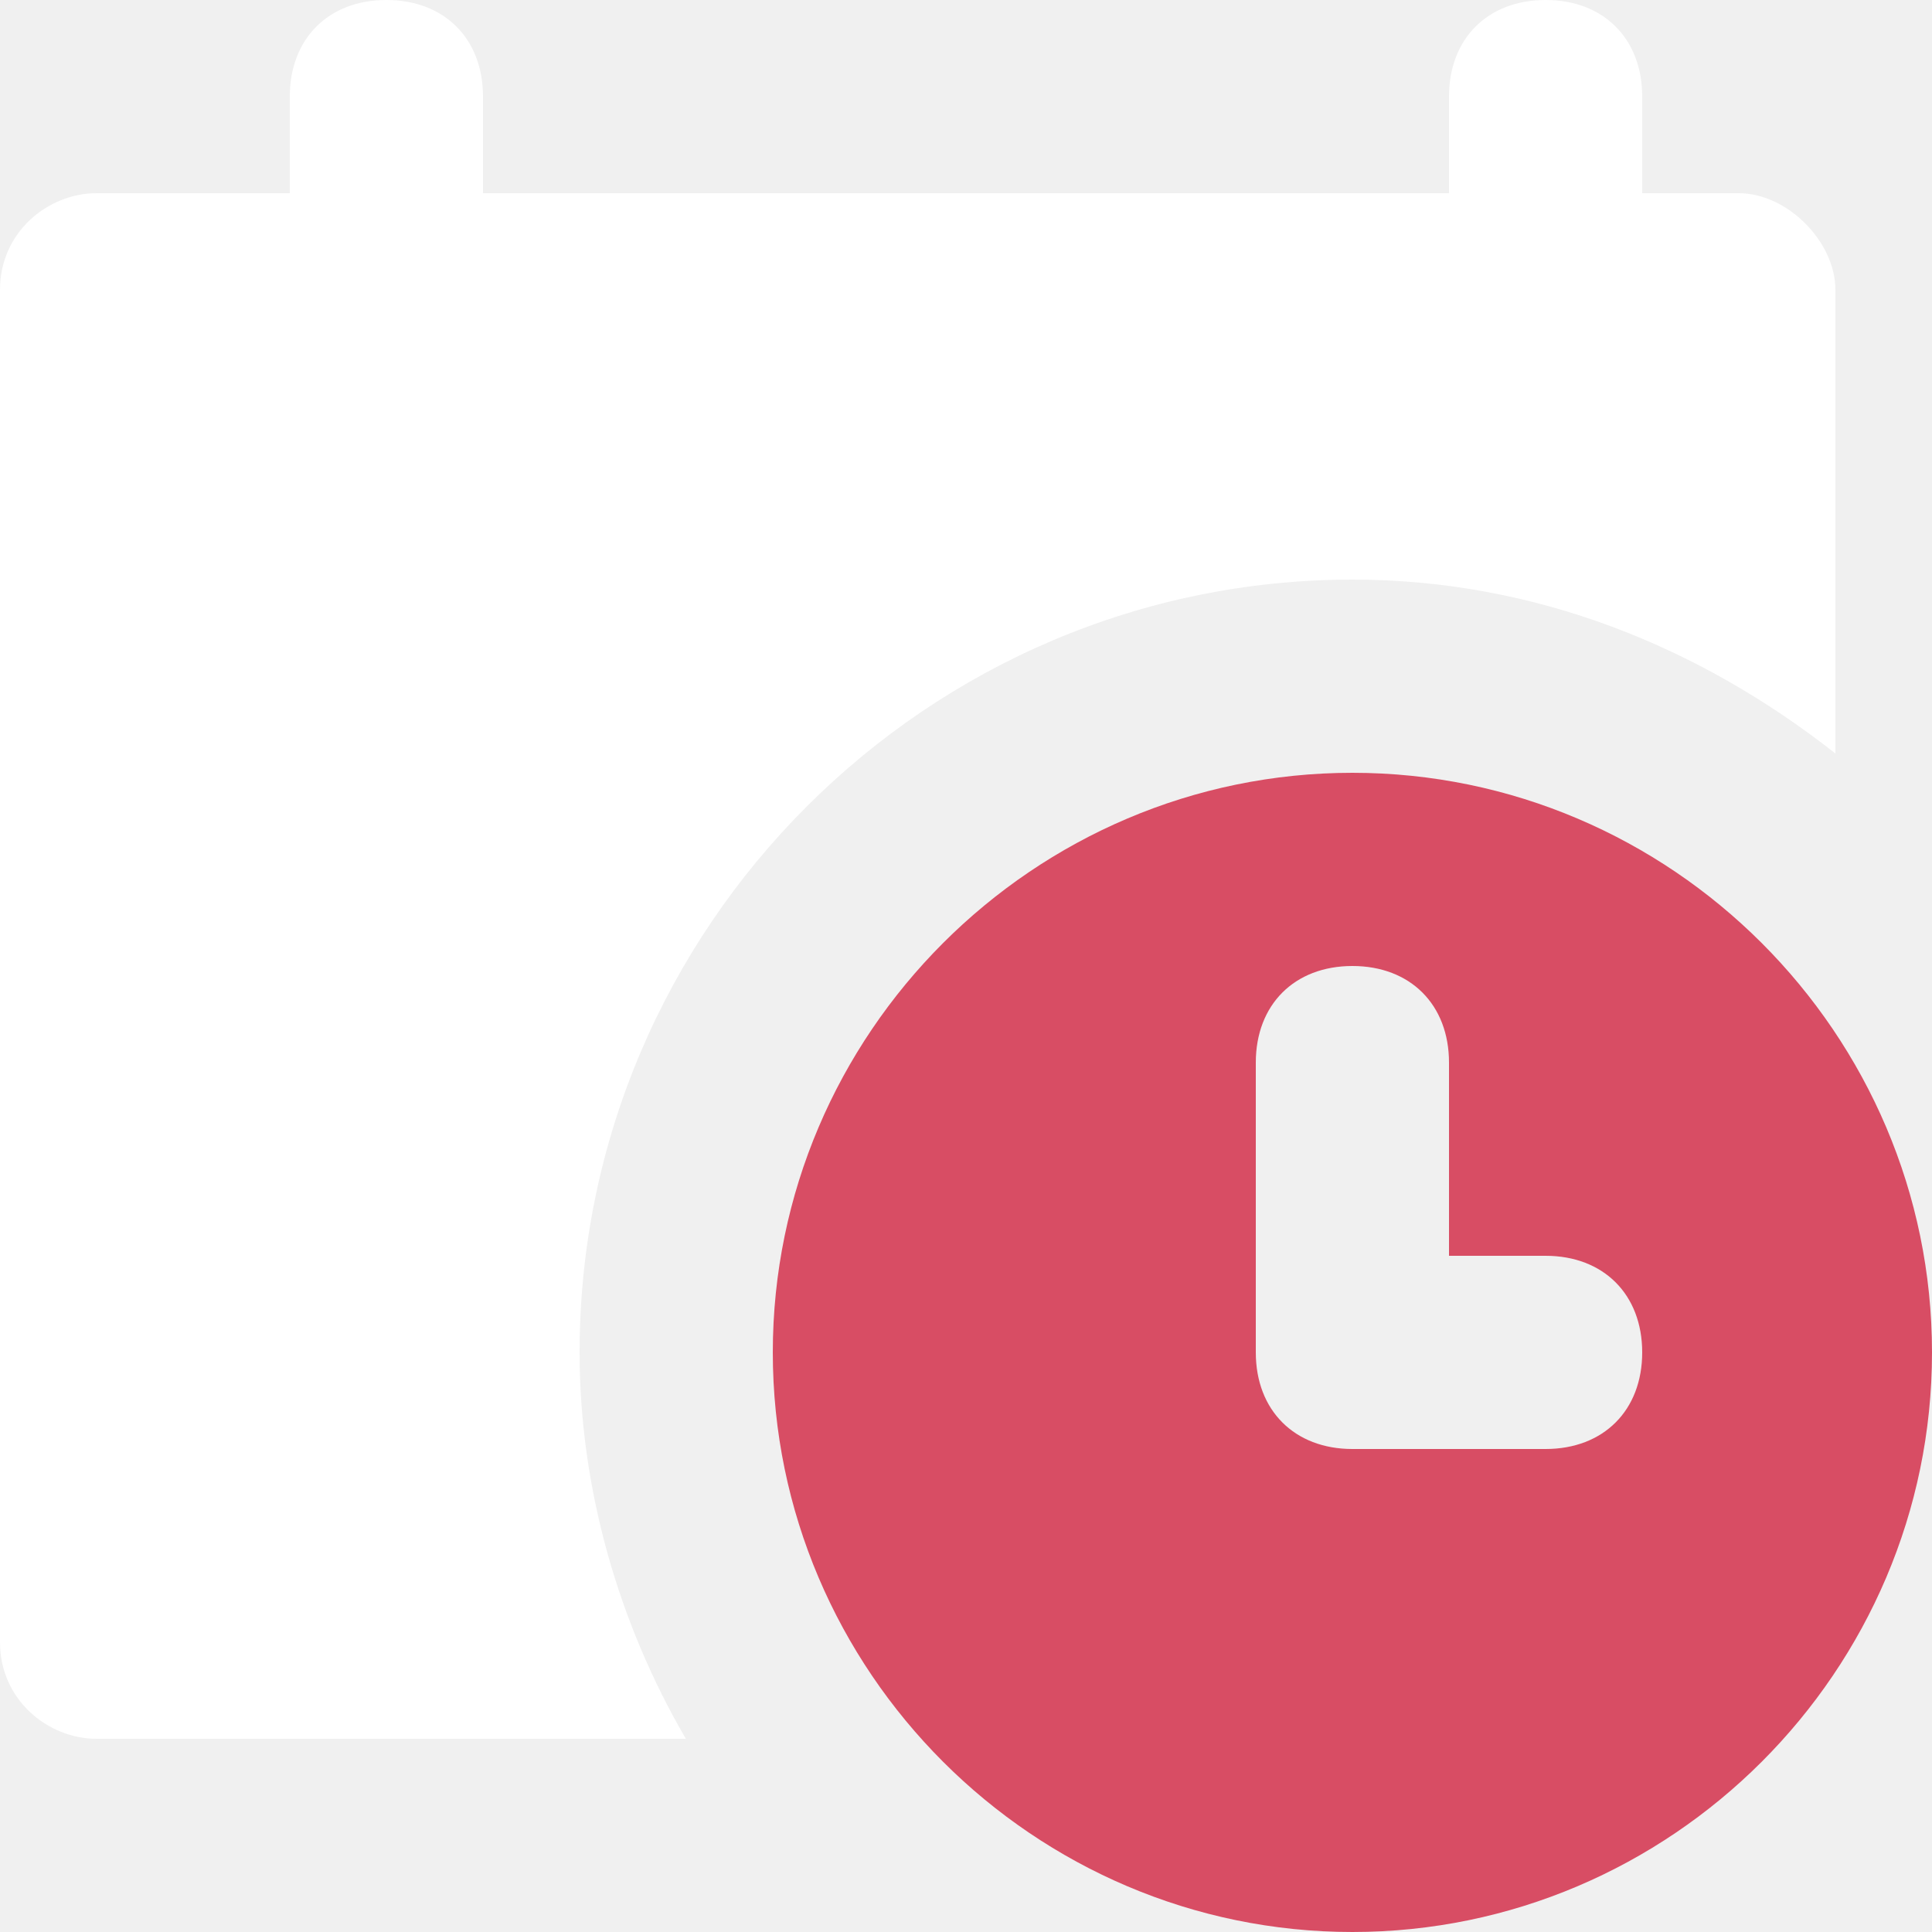
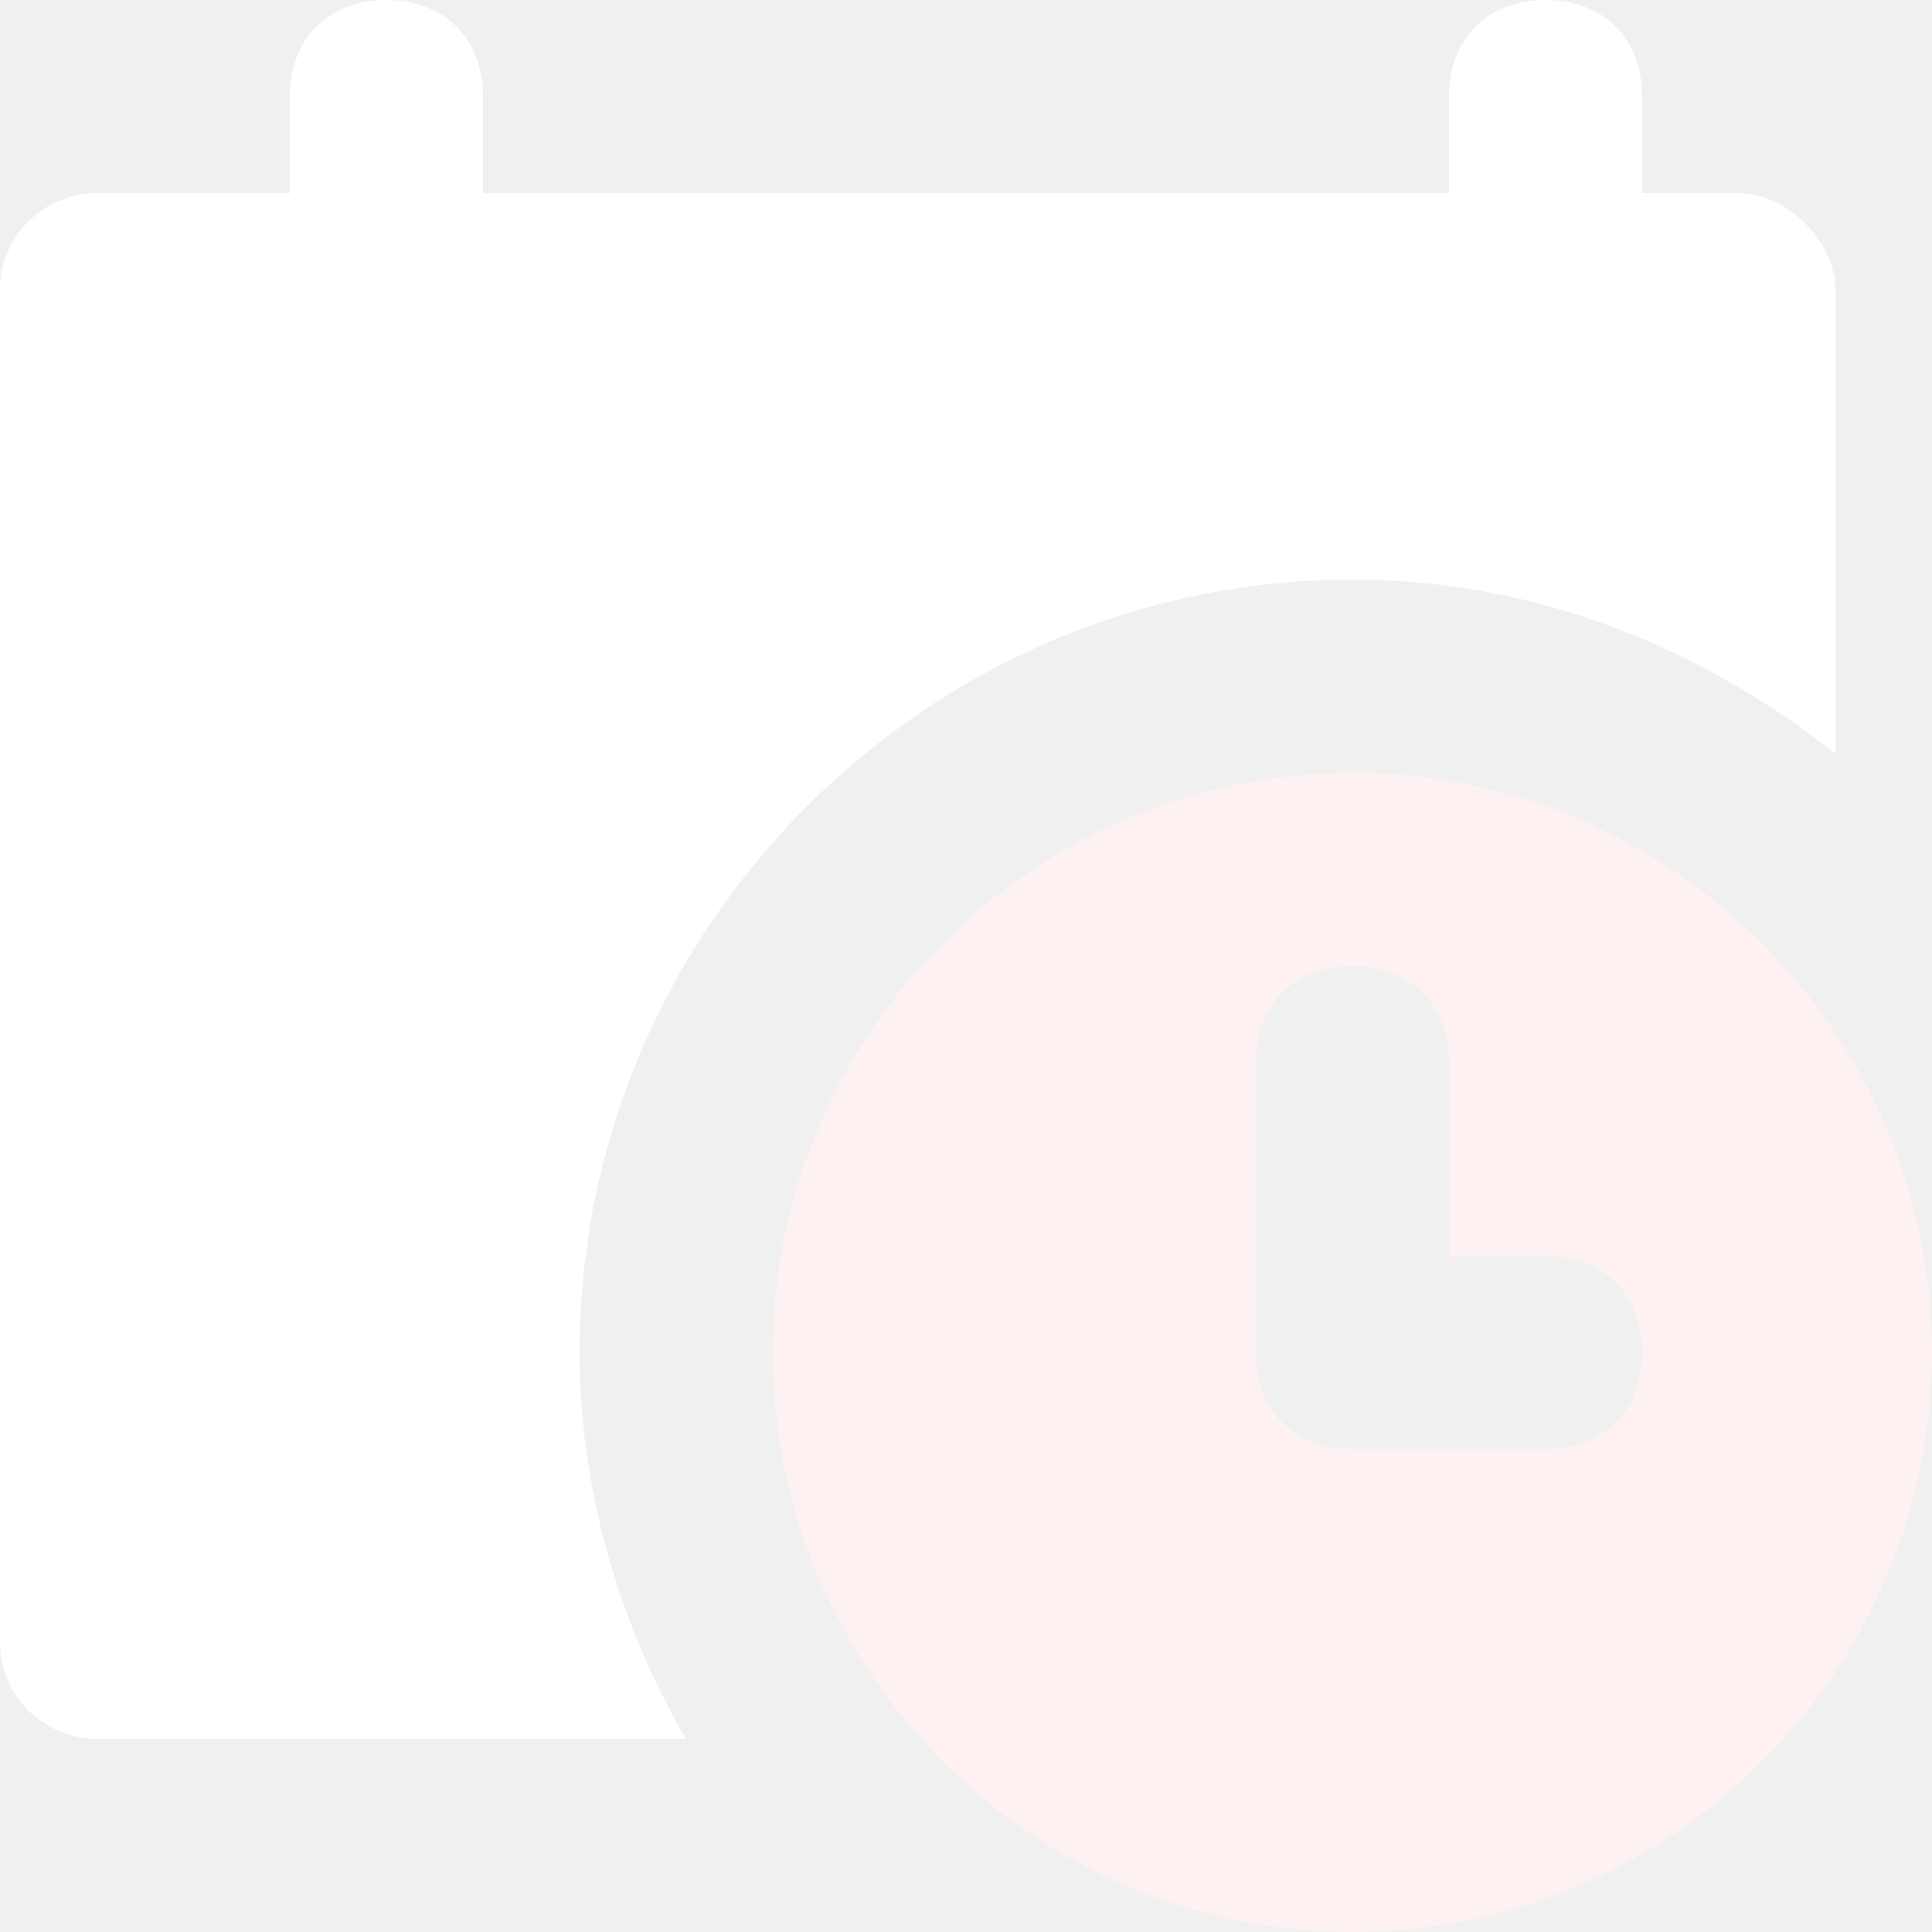
<svg xmlns="http://www.w3.org/2000/svg" width="40" height="40" viewBox="0 0 40 40" fill="none">
-   <g clip-path="url(#clip0_172_164)">
-     <mask id="mask0_172_164" style="mask-type:luminance" maskUnits="userSpaceOnUse" x="0" y="0" width="40" height="40">
-       <path d="M0 0H40V40H0V0Z" fill="white" />
+   <g clip-path="url(#clip0_186_164)">
+     <mask id="mask0_186_164" style="mask-type:luminance" maskUnits="userSpaceOnUse" x="0" y="0" width="40" height="40">
+       <path d="M40 0H0V40H40V0Z" fill="white" />
    </mask>
-     <g mask="url(#mask0_172_164)">
-       <path d="M36 4H34V2C34 0.8 33.2 0 32 0C30.8 0 30 0.8 30 2V4H10V2C10 0.8 9.2 0 8 0C6.8 0 6 0.8 6 2V4H2C1 4 0 4.8 0 6V34C0 35.2 1 36 2 36H14.2C12.8 33.6 12 30.8 12 28C12 19.2 19.2 12 28 12C31.8 12 35.2 13.4 38 15.6V6C38 5 37 4 36 4Z" fill="white" />
-       <path d="M28 16C21.4 16 16 21.4 16 28C16 34.6 21.4 40 28 40C34.6 40 40 34.6 40 28C40 21.4 34.6 16 28 16ZM32 30H28C26.8 30 26 29.2 26 28V22C26 20.8 26.8 20 28 20C29.2 20 30 20.8 30 22V26H32C33.2 26 34 26.8 34 28C34 29.2 33.2 30 32 30Z" fill="#D84D64" />
+     <g mask="url(#mask0_186_164)">
+       <mask id="mask1_186_164" style="mask-type:luminance" maskUnits="userSpaceOnUse" x="0" y="0" width="40" height="40">
+         <path d="M0 0H40V40H0V0Z" fill="white" />
+       </mask>
+       <g mask="url(#mask1_186_164)">
+         <path d="M36 4H34V2C34 0.8 33.2 0 32 0C30.8 0 30 0.8 30 2V4H10V2C10 0.8 9.2 0 8 0C6.8 0 6 0.8 6 2V4H2C1 4 0 4.8 0 6V34C0 35.2 1 36 2 36H14.2C12.8 33.6 12 30.8 12 28C12 19.2 19.2 12 28 12C31.8 12 35.2 13.4 38 15.6V6C38 5 37 4 36 4Z" fill="white" />
+         <path d="M28 16C21.4 16 16 21.4 16 28C16 34.6 21.4 40 28 40C34.6 40 40 34.6 40 28C40 21.4 34.6 16 28 16ZM32 30H28C26.8 30 26 29.2 26 28V22C26 20.8 26.8 20 28 20C29.2 20 30 20.8 30 22V26H32C33.2 26 34 26.8 34 28C34 29.2 33.2 30 32 30Z" fill="#FDF1F2" />
+       </g>
    </g>
  </g>
  <defs>
-     <clipPath id="clip0_172_164">
+     <clipPath id="clip0_186_164">
      <rect width="40" height="40" fill="white" />
    </clipPath>
  </defs>
</svg>
